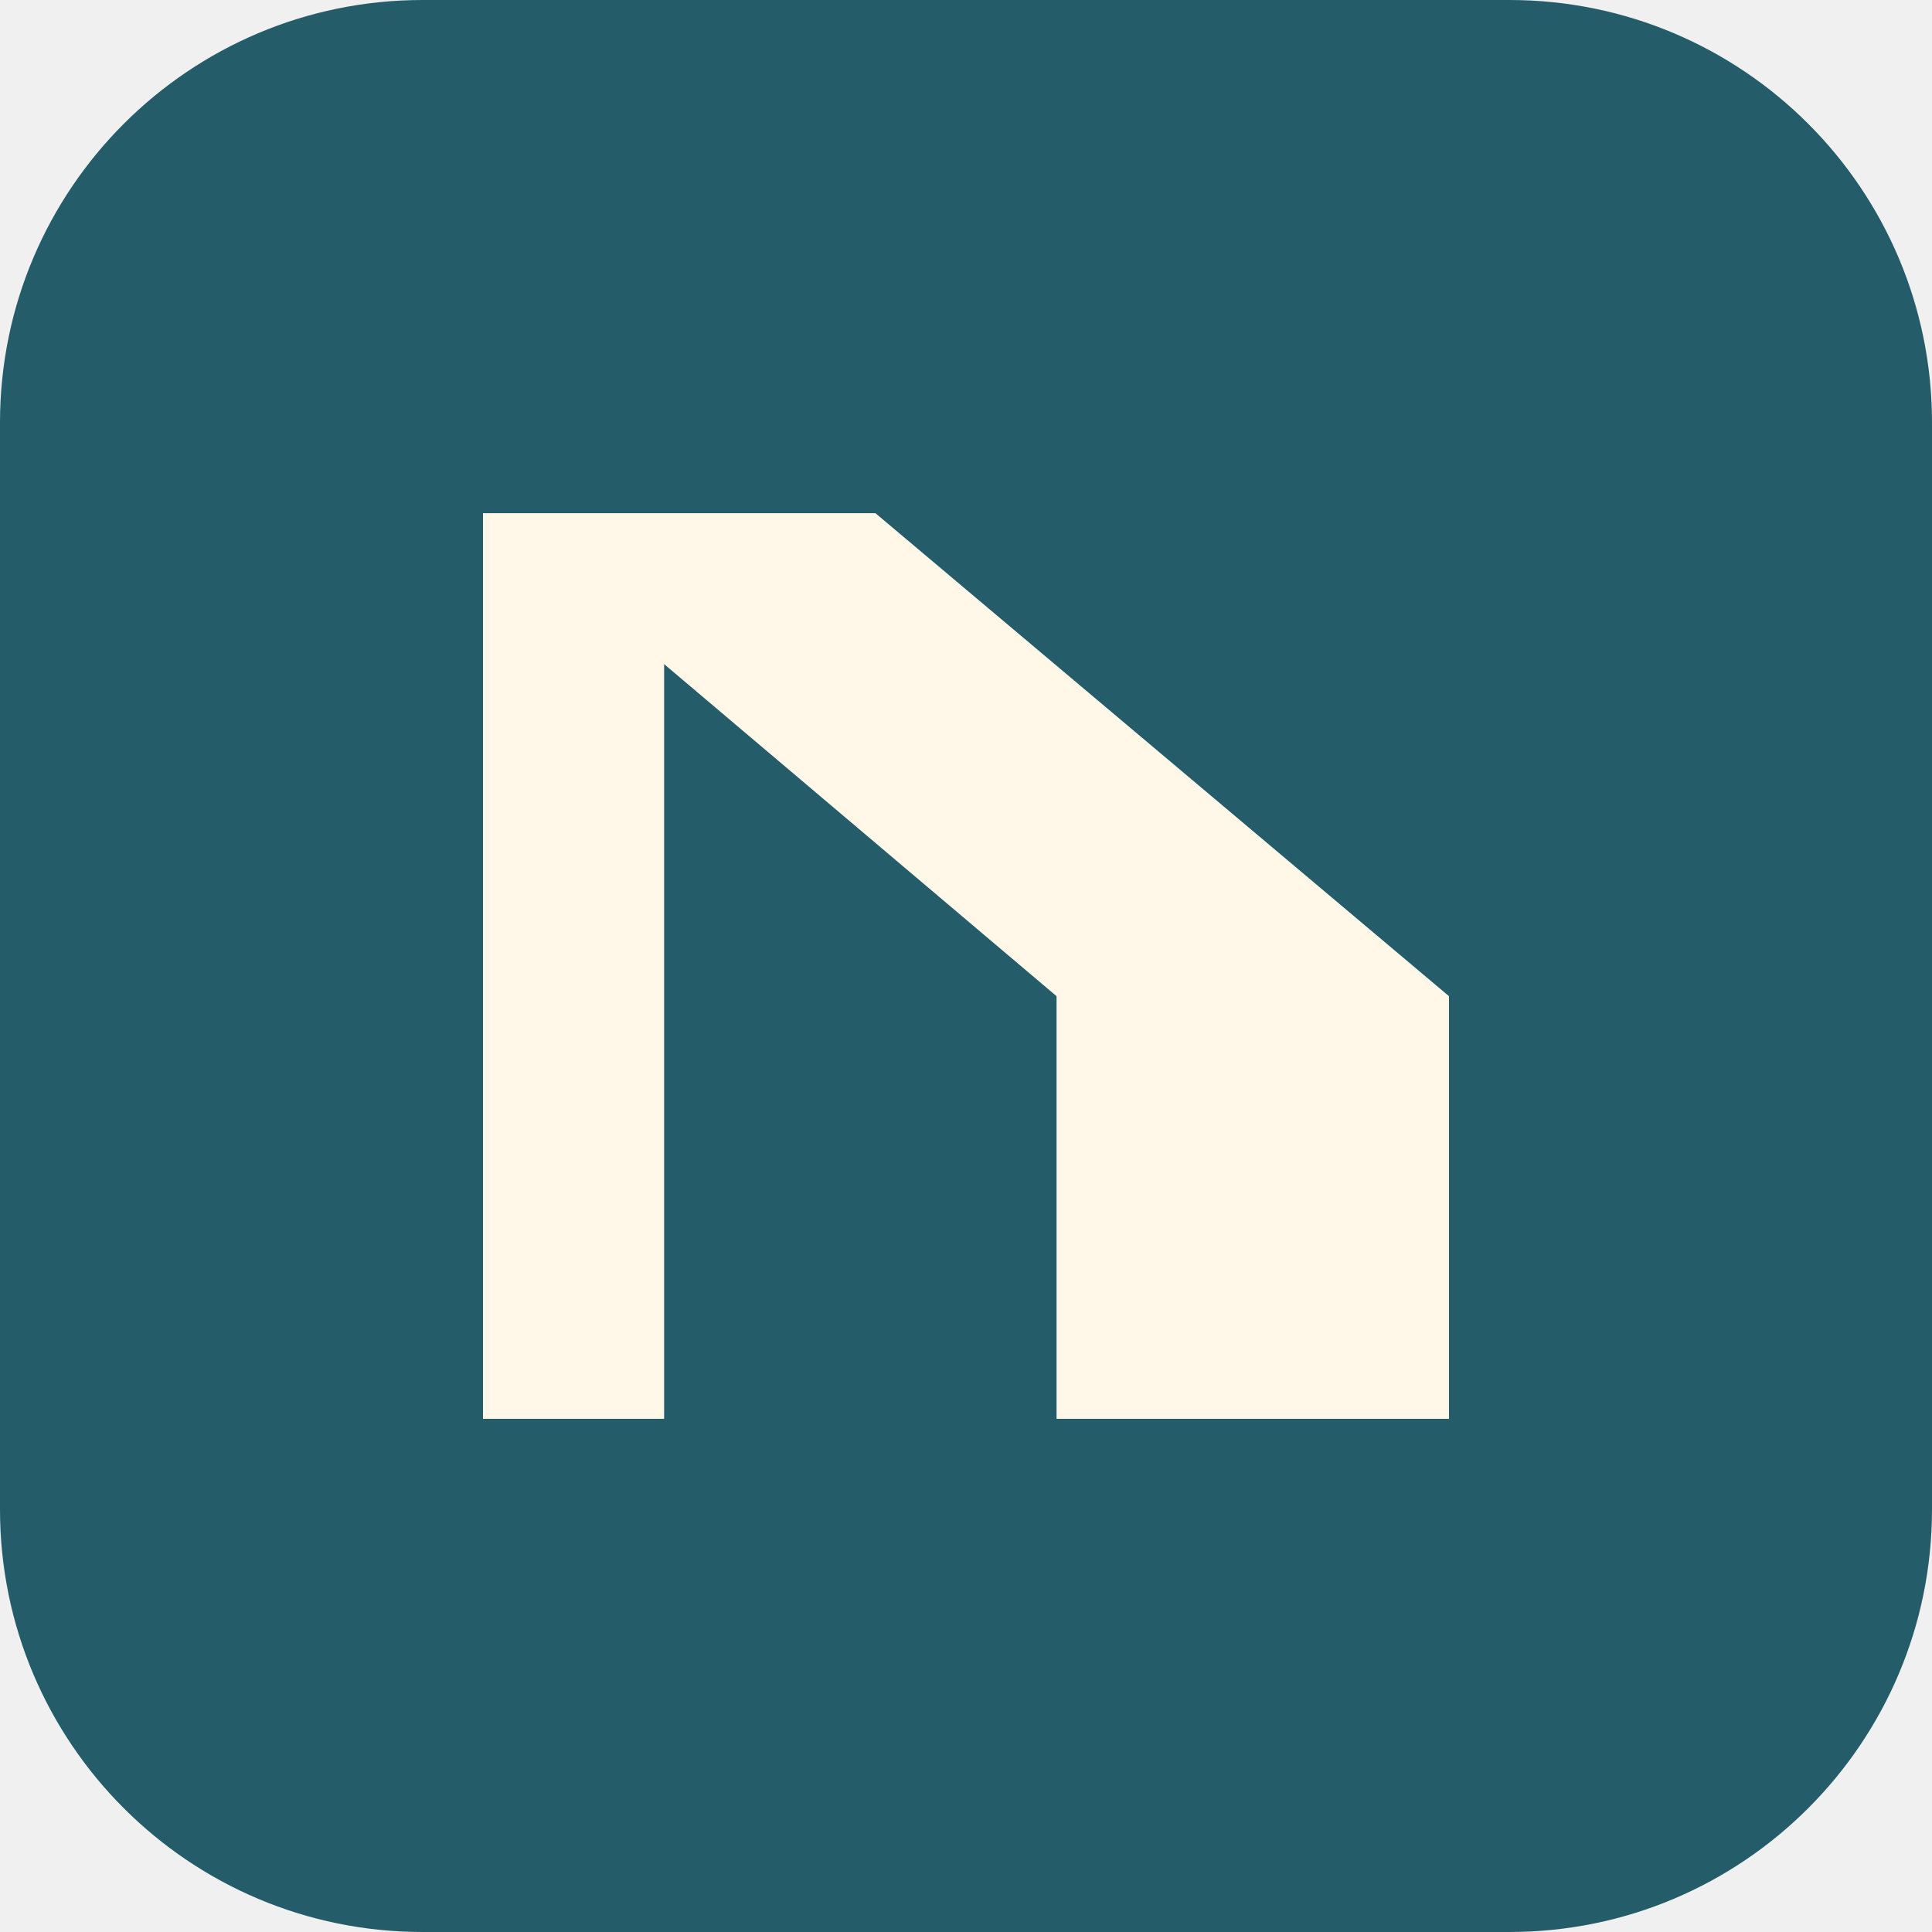
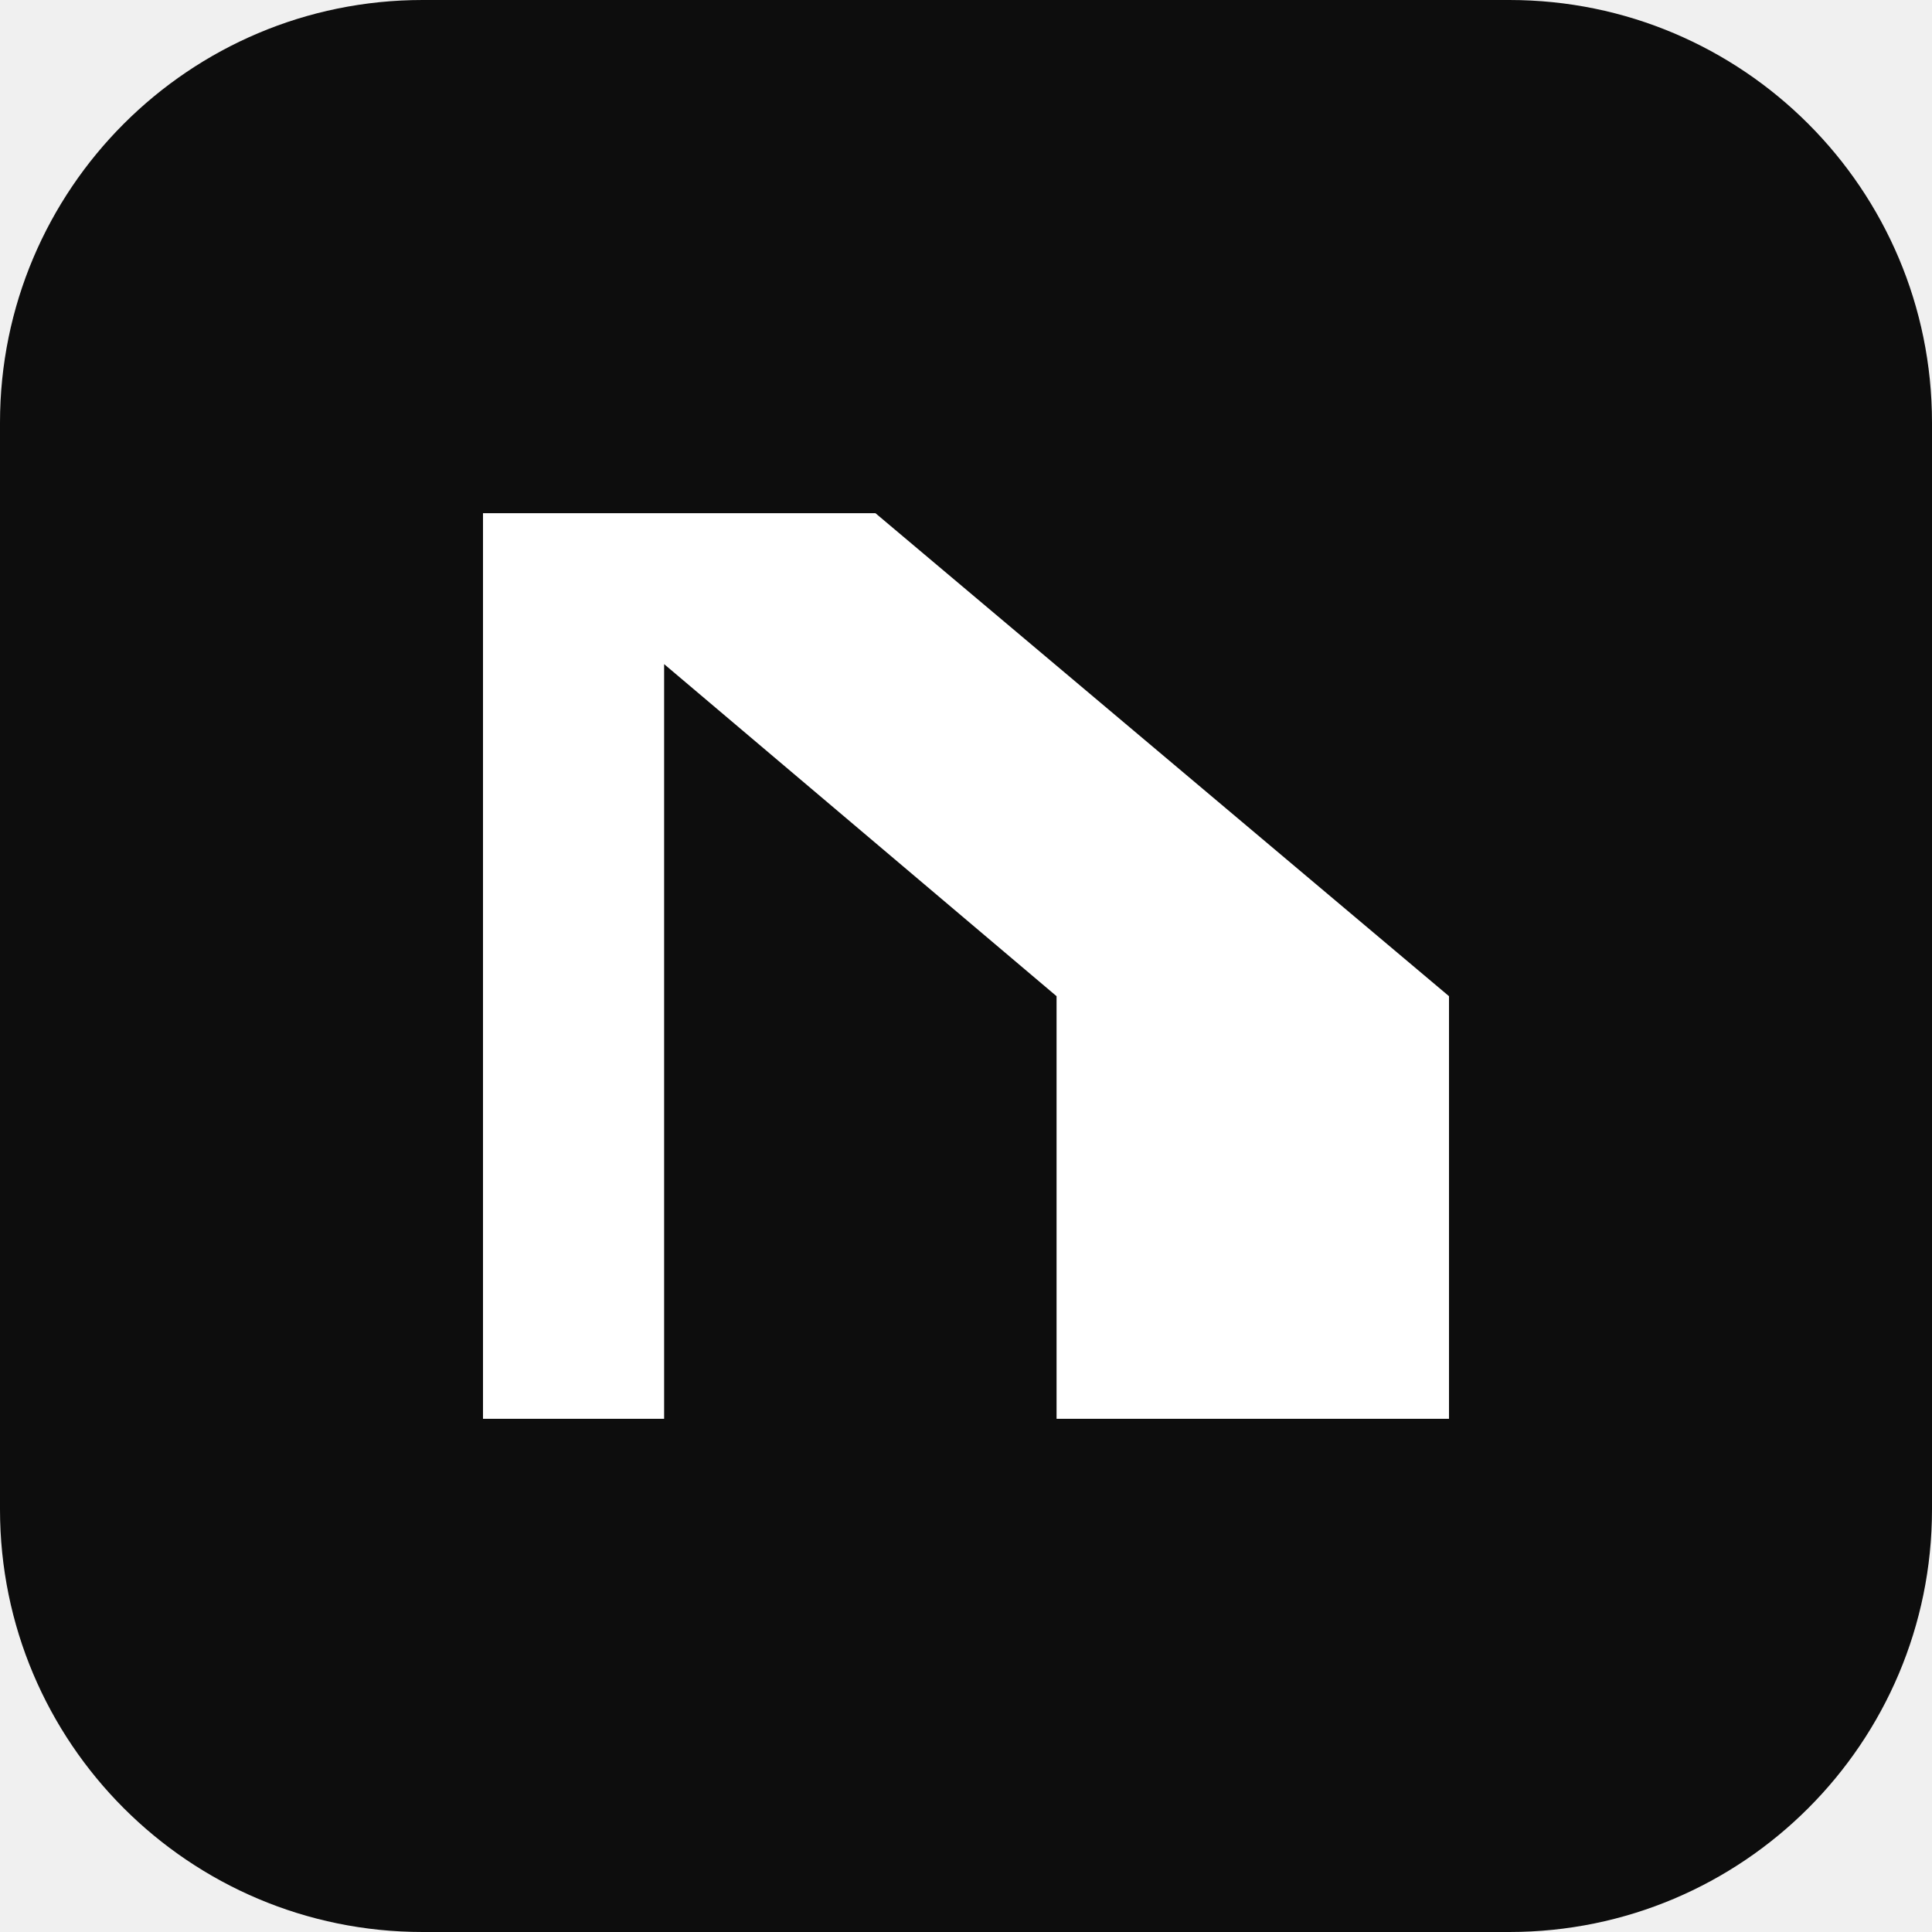
<svg xmlns="http://www.w3.org/2000/svg" width="32" height="32" viewBox="0 0 64 64">
-   <rect width="64" height="64" rx="14" fill="#245c6a" />
-   <path d="M16 47V17h13l19 16v14H35V33L22 22v25Z" fill="#fff8e9" />
+   <rect width="64" height="64" rx="14" fill="#0d0d0d" />
+   <path d="M16 47V17h13l19 16v14H35V33L22 22v25Z" fill="#ffffff" />
</svg>
